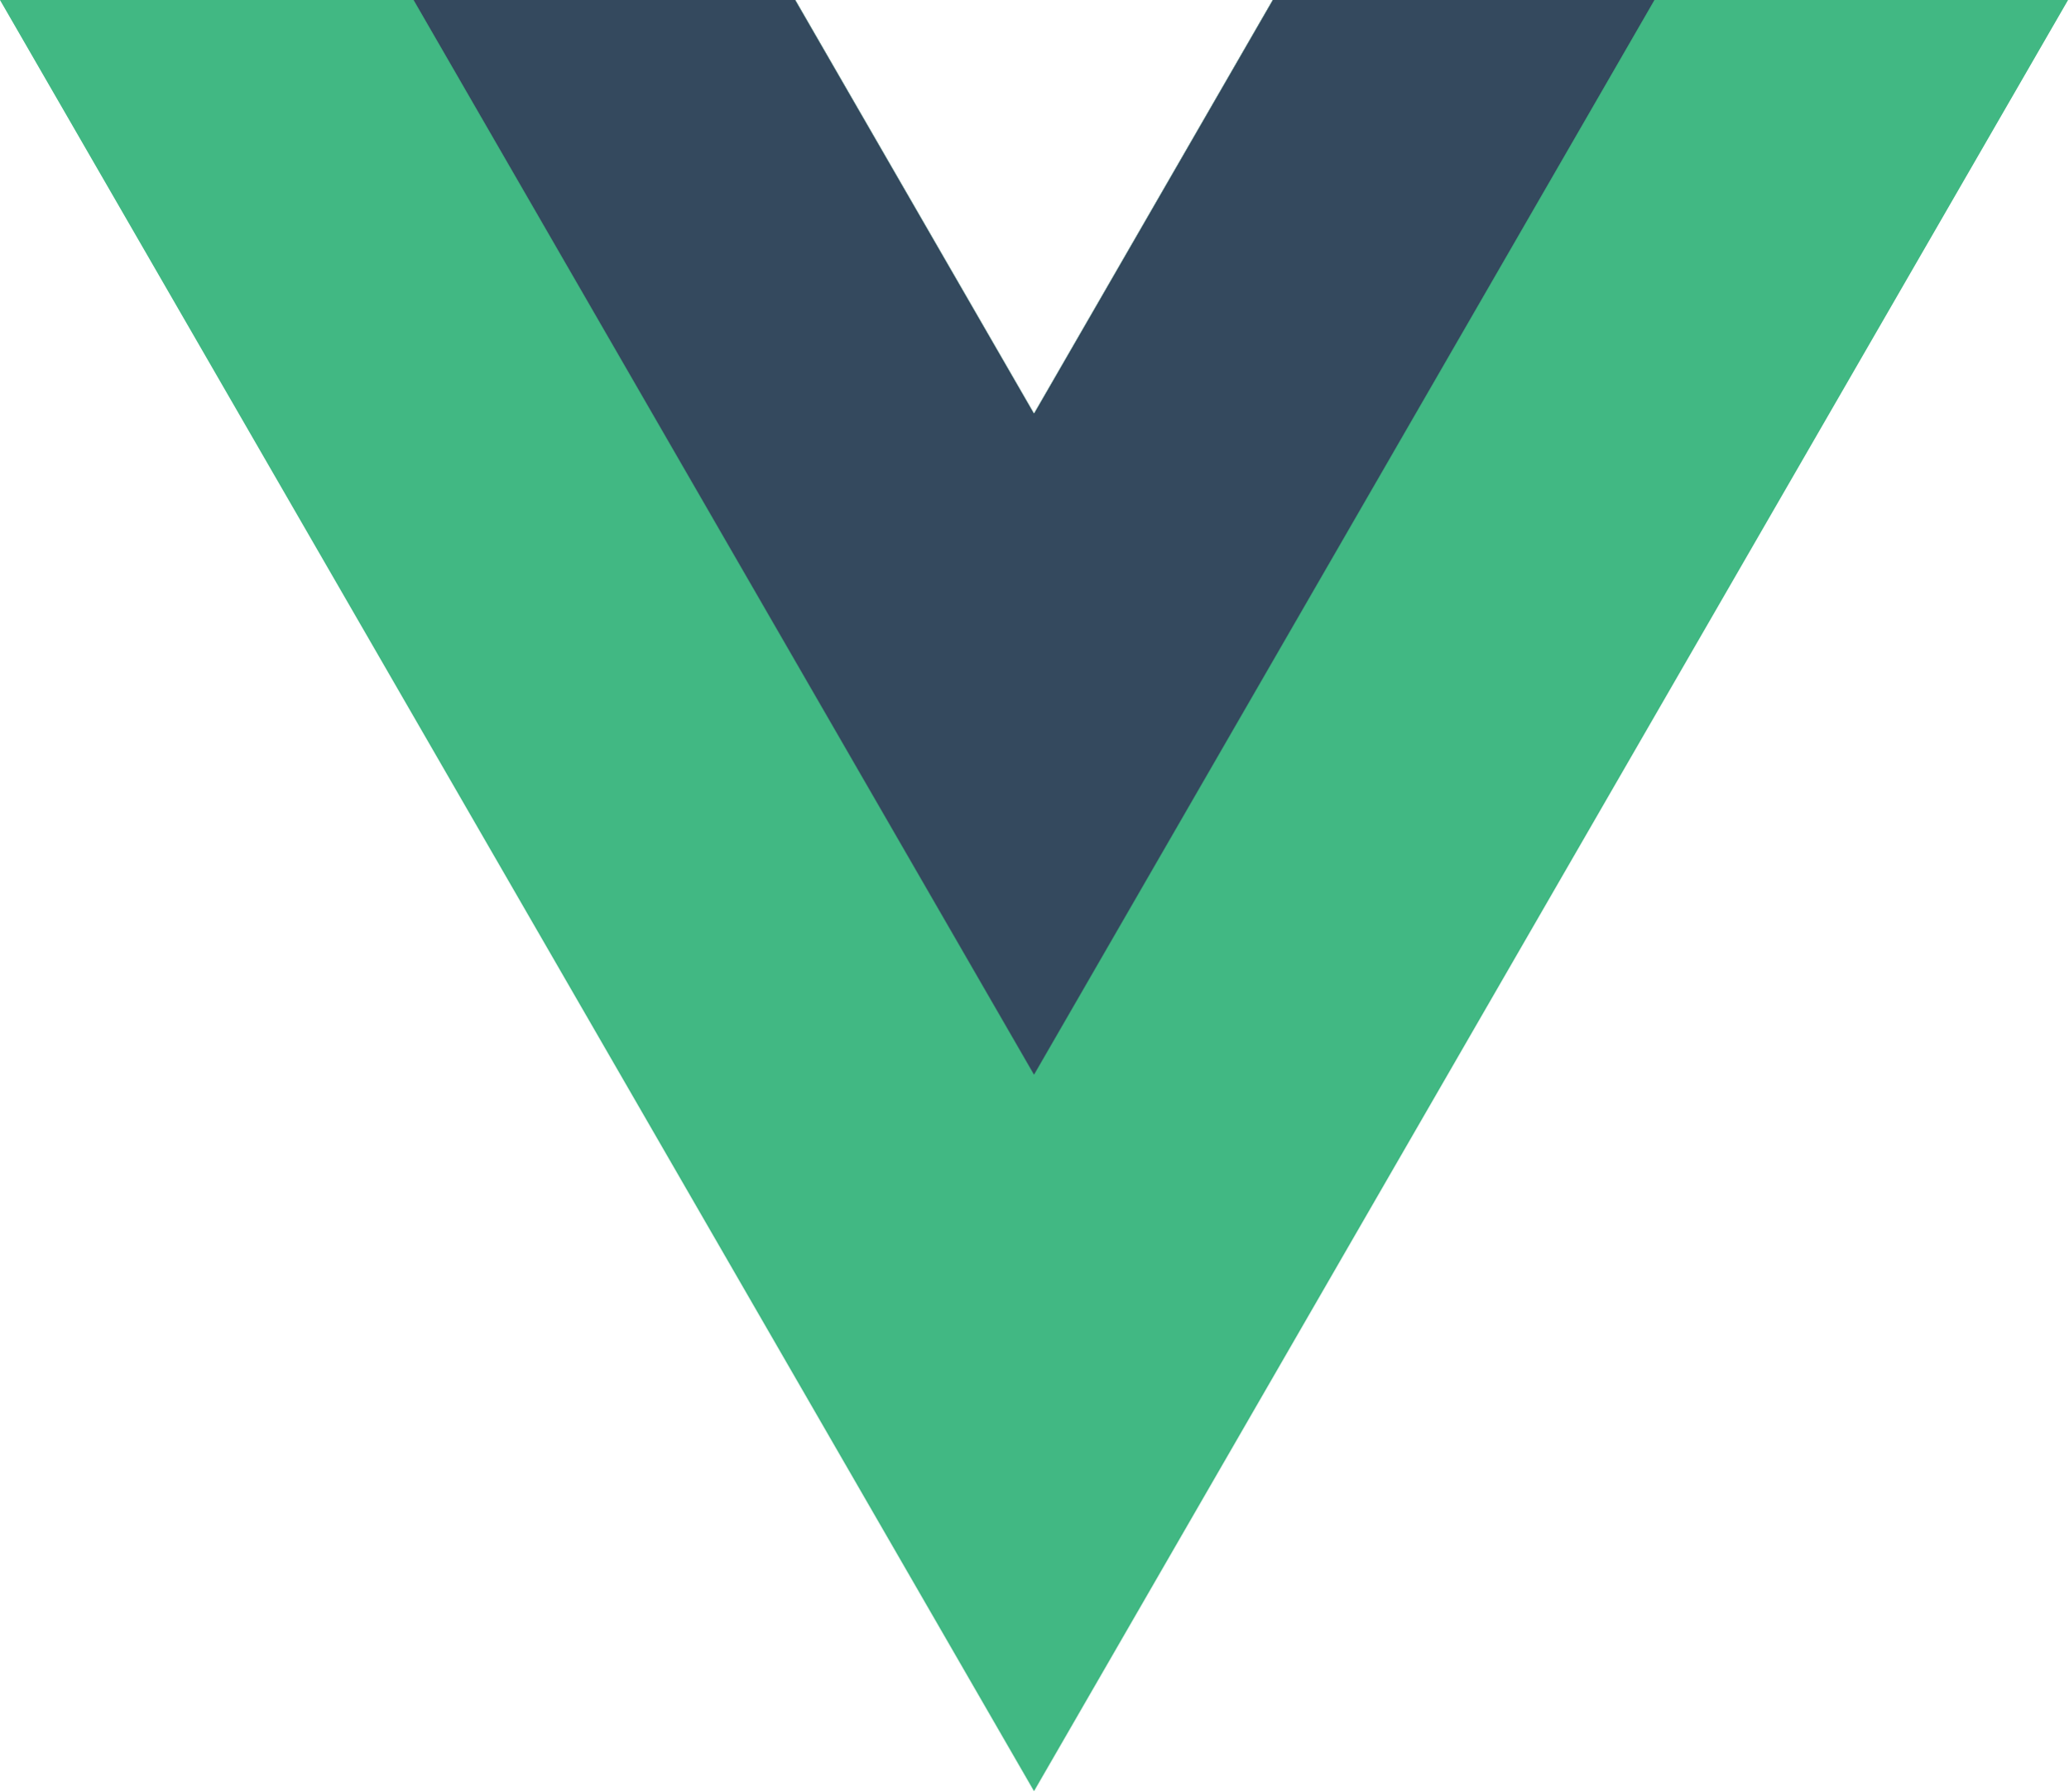
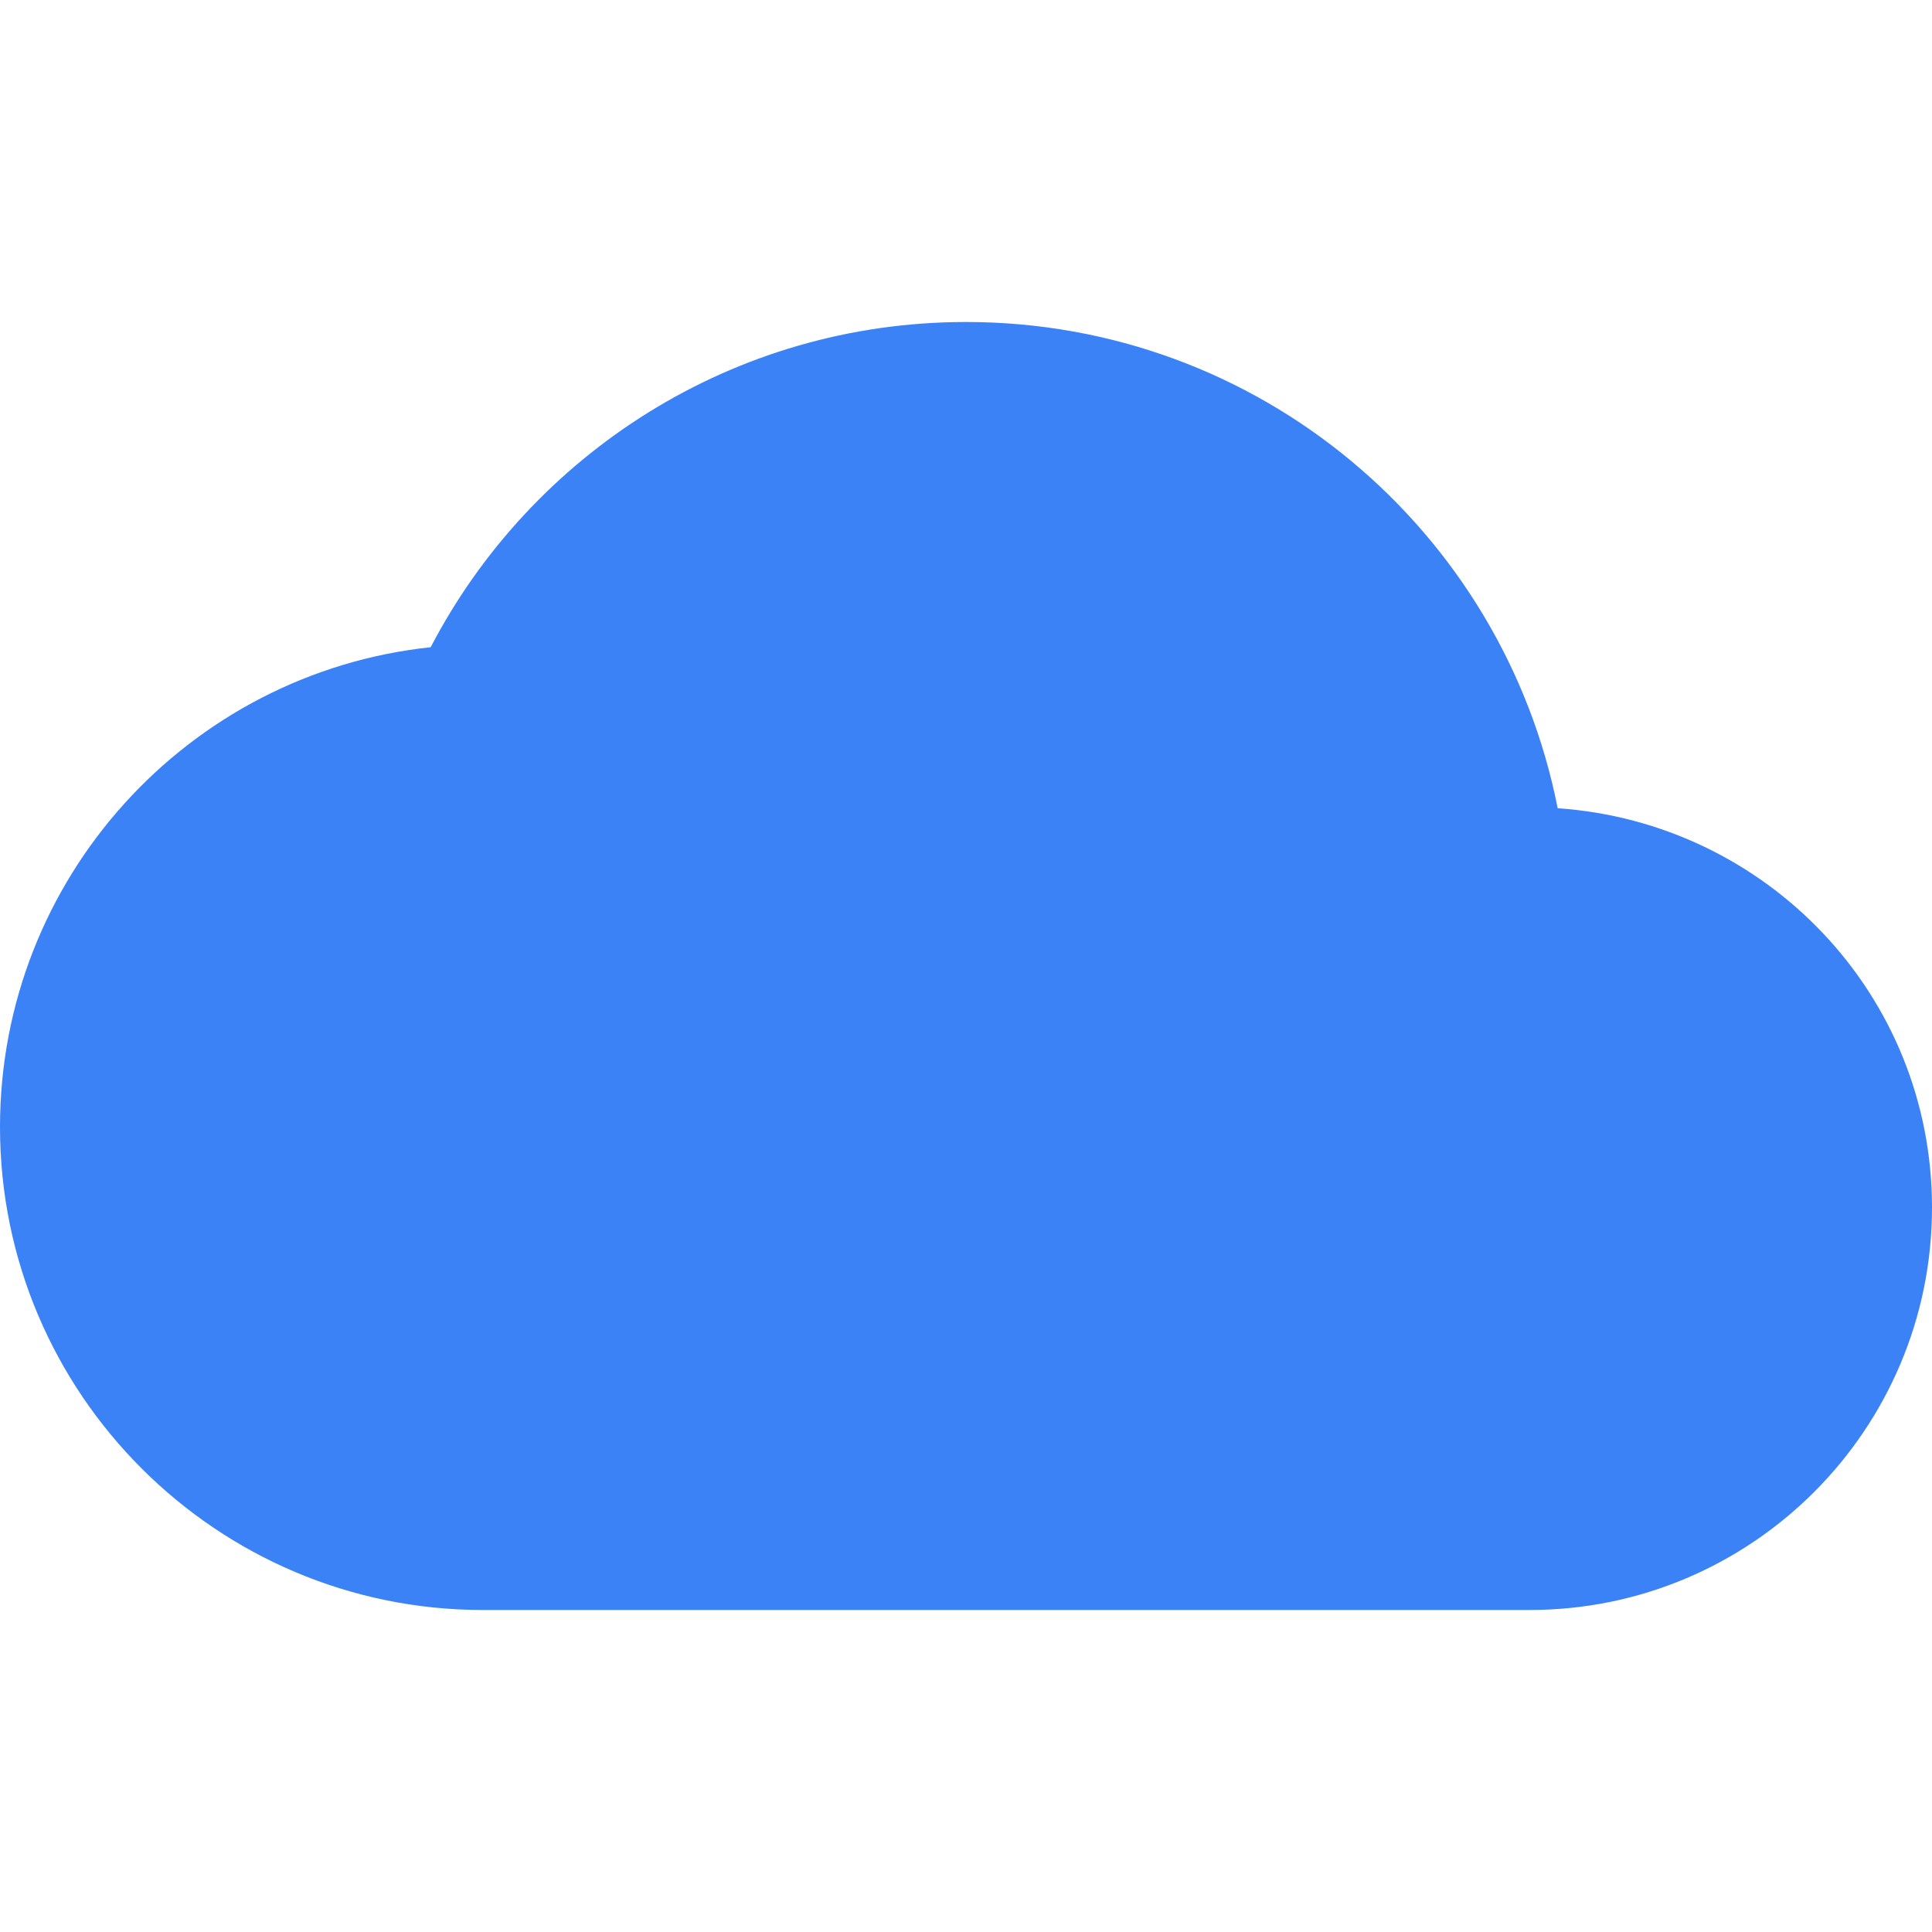
- <svg xmlns="http://www.w3.org/2000/svg" viewBox="0 0 261.76 226.69">
-   <path d="M161.096.001l-30.225 52.351L100.647.001H-.005l130.877 226.688L261.749.001z" fill="#41b883" />
-   <path d="M161.096.001l-30.225 52.351L100.647.001H52.346l78.526 136.01L209.398.001z" fill="#34495e" />
+ <svg xmlns="http://www.w3.org/2000/svg" width="24px" height="24px" viewBox="0 0 24 24" version="1.1">
+   <g stroke="none" stroke-width="1" fill="none" fill-rule="evenodd">
+     <path d="M19.35,10.04 C18.67,6.59 15.64,4 12,4 C9.11,4 6.6,5.64 5.35,8.04 C2.34,8.36 0,10.91 0,14 C0,17.31 2.69,20 6,20 L19,20 C21.76,20 24,17.76 24,15 C24,12.36 21.95,10.22 19.35,10.04 Z" fill="#3B82F6" />
+   </g>
</svg>
